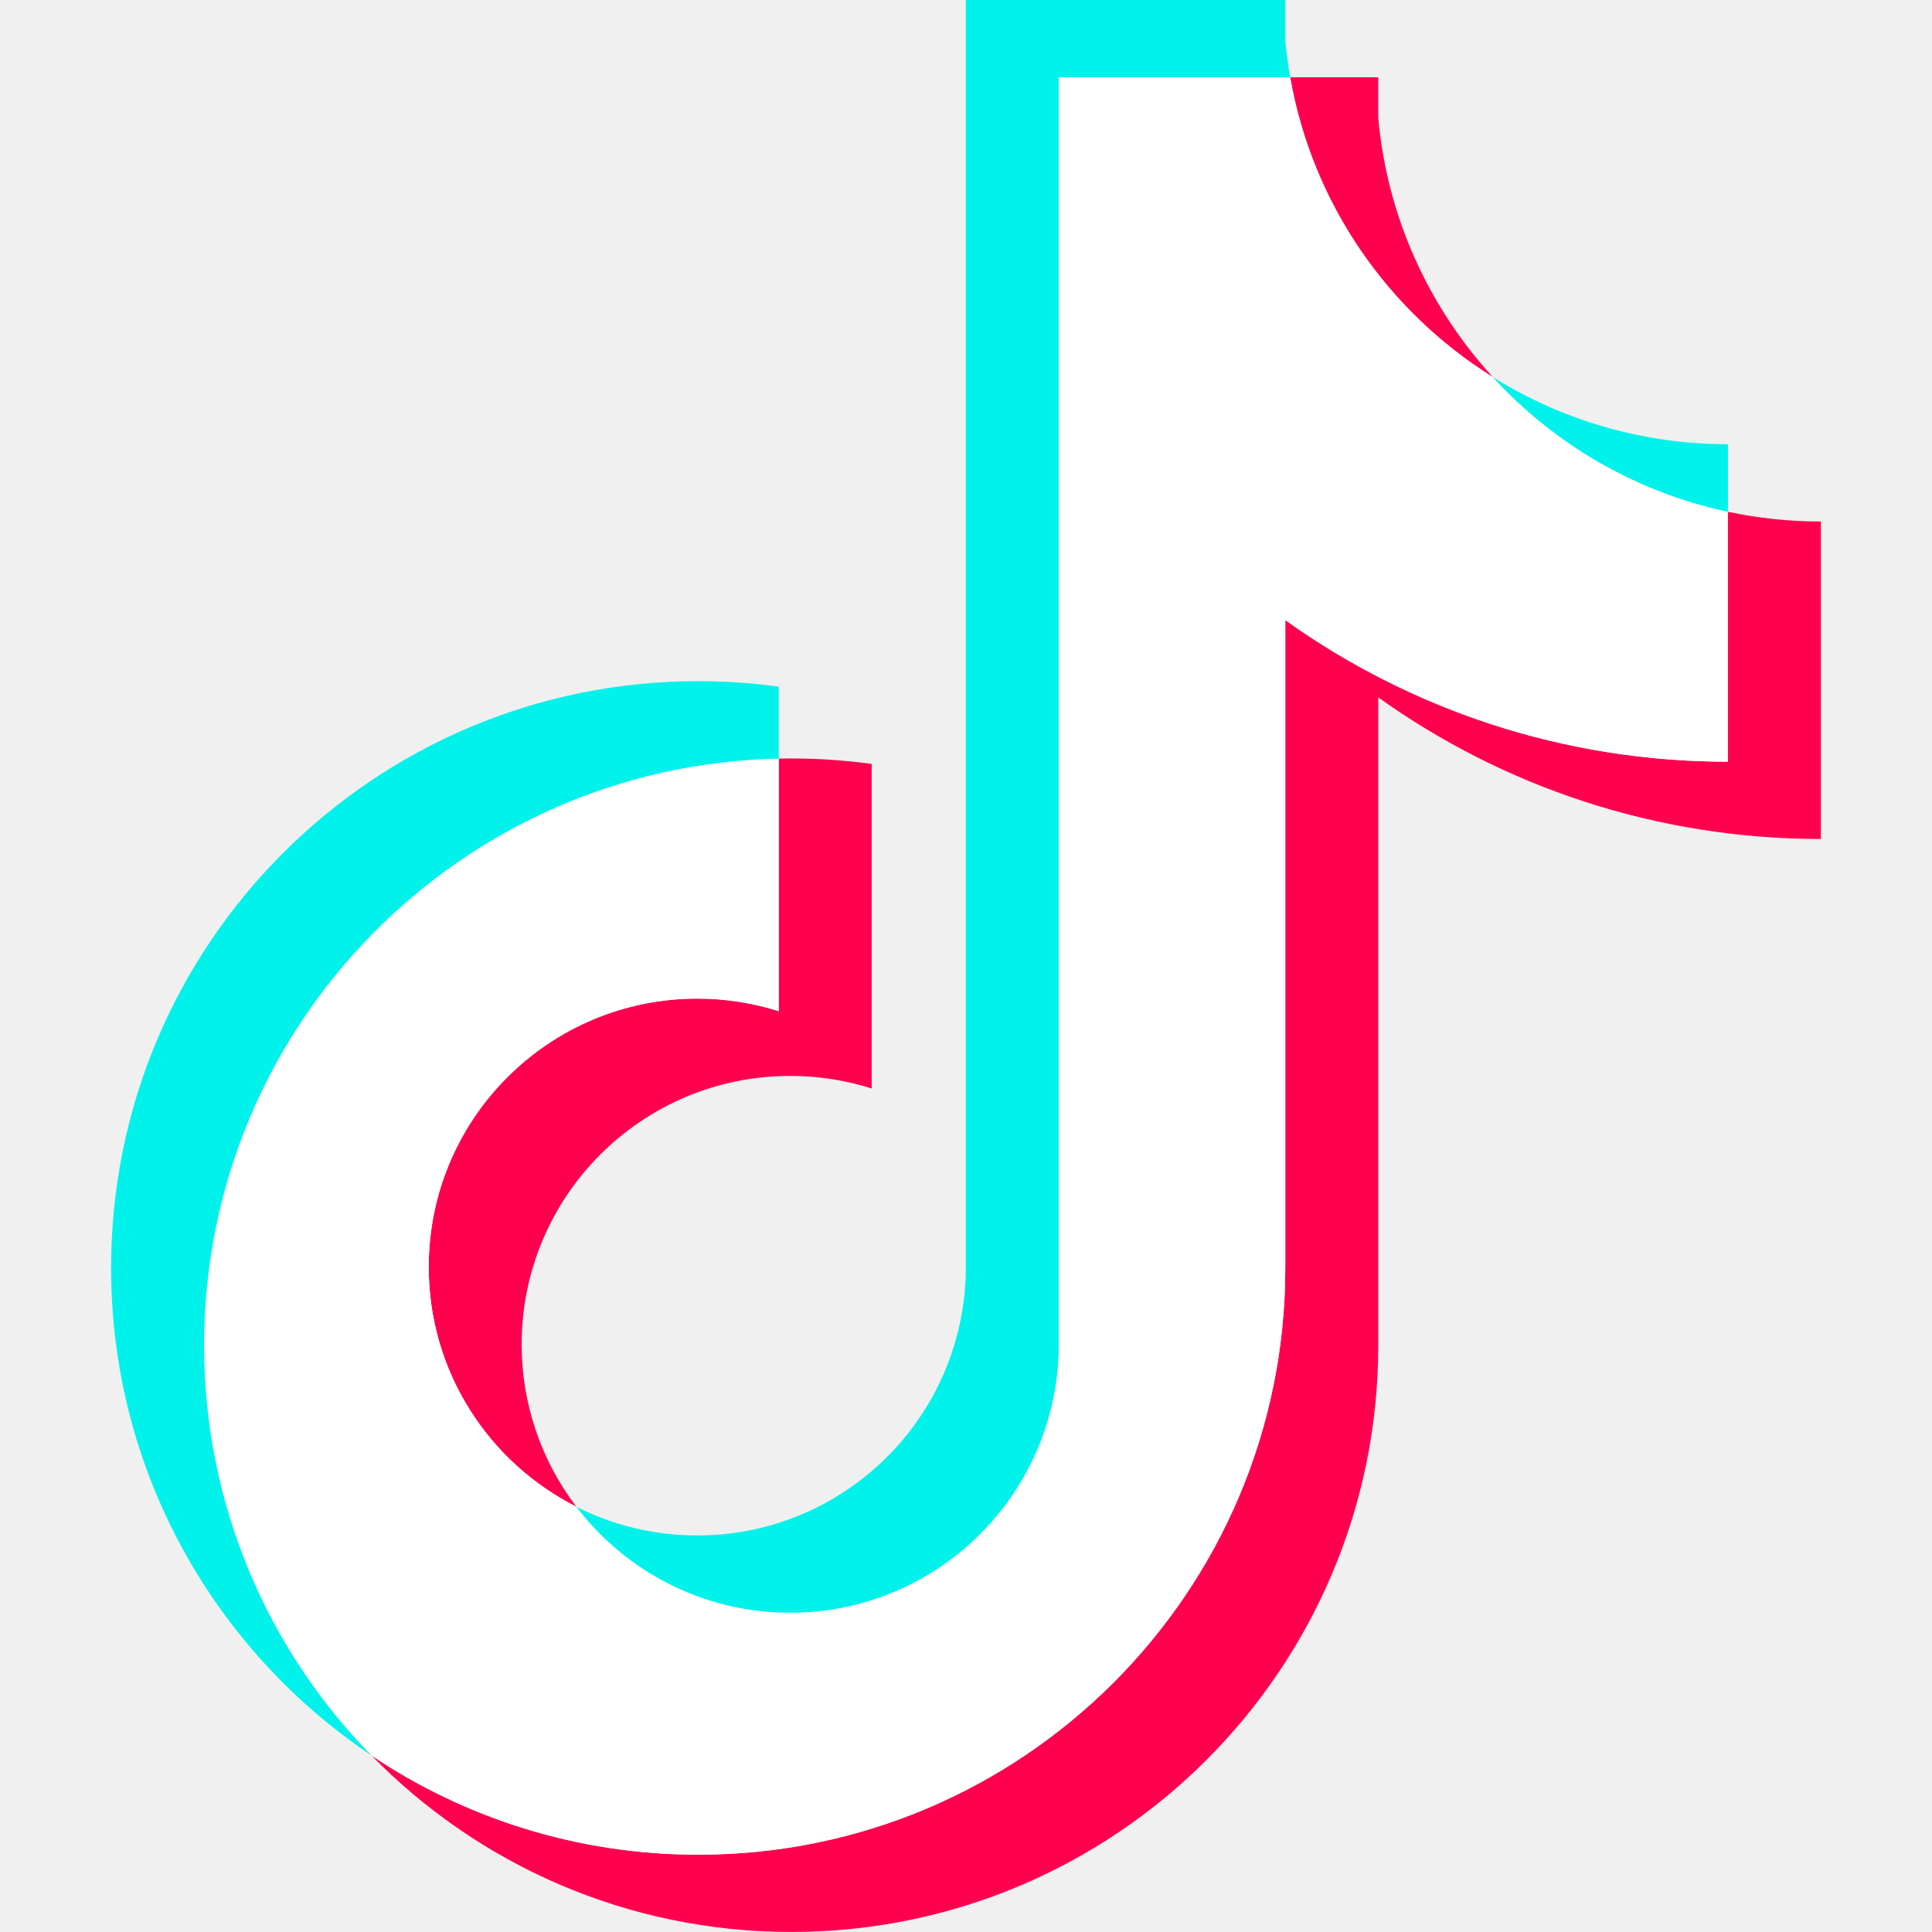
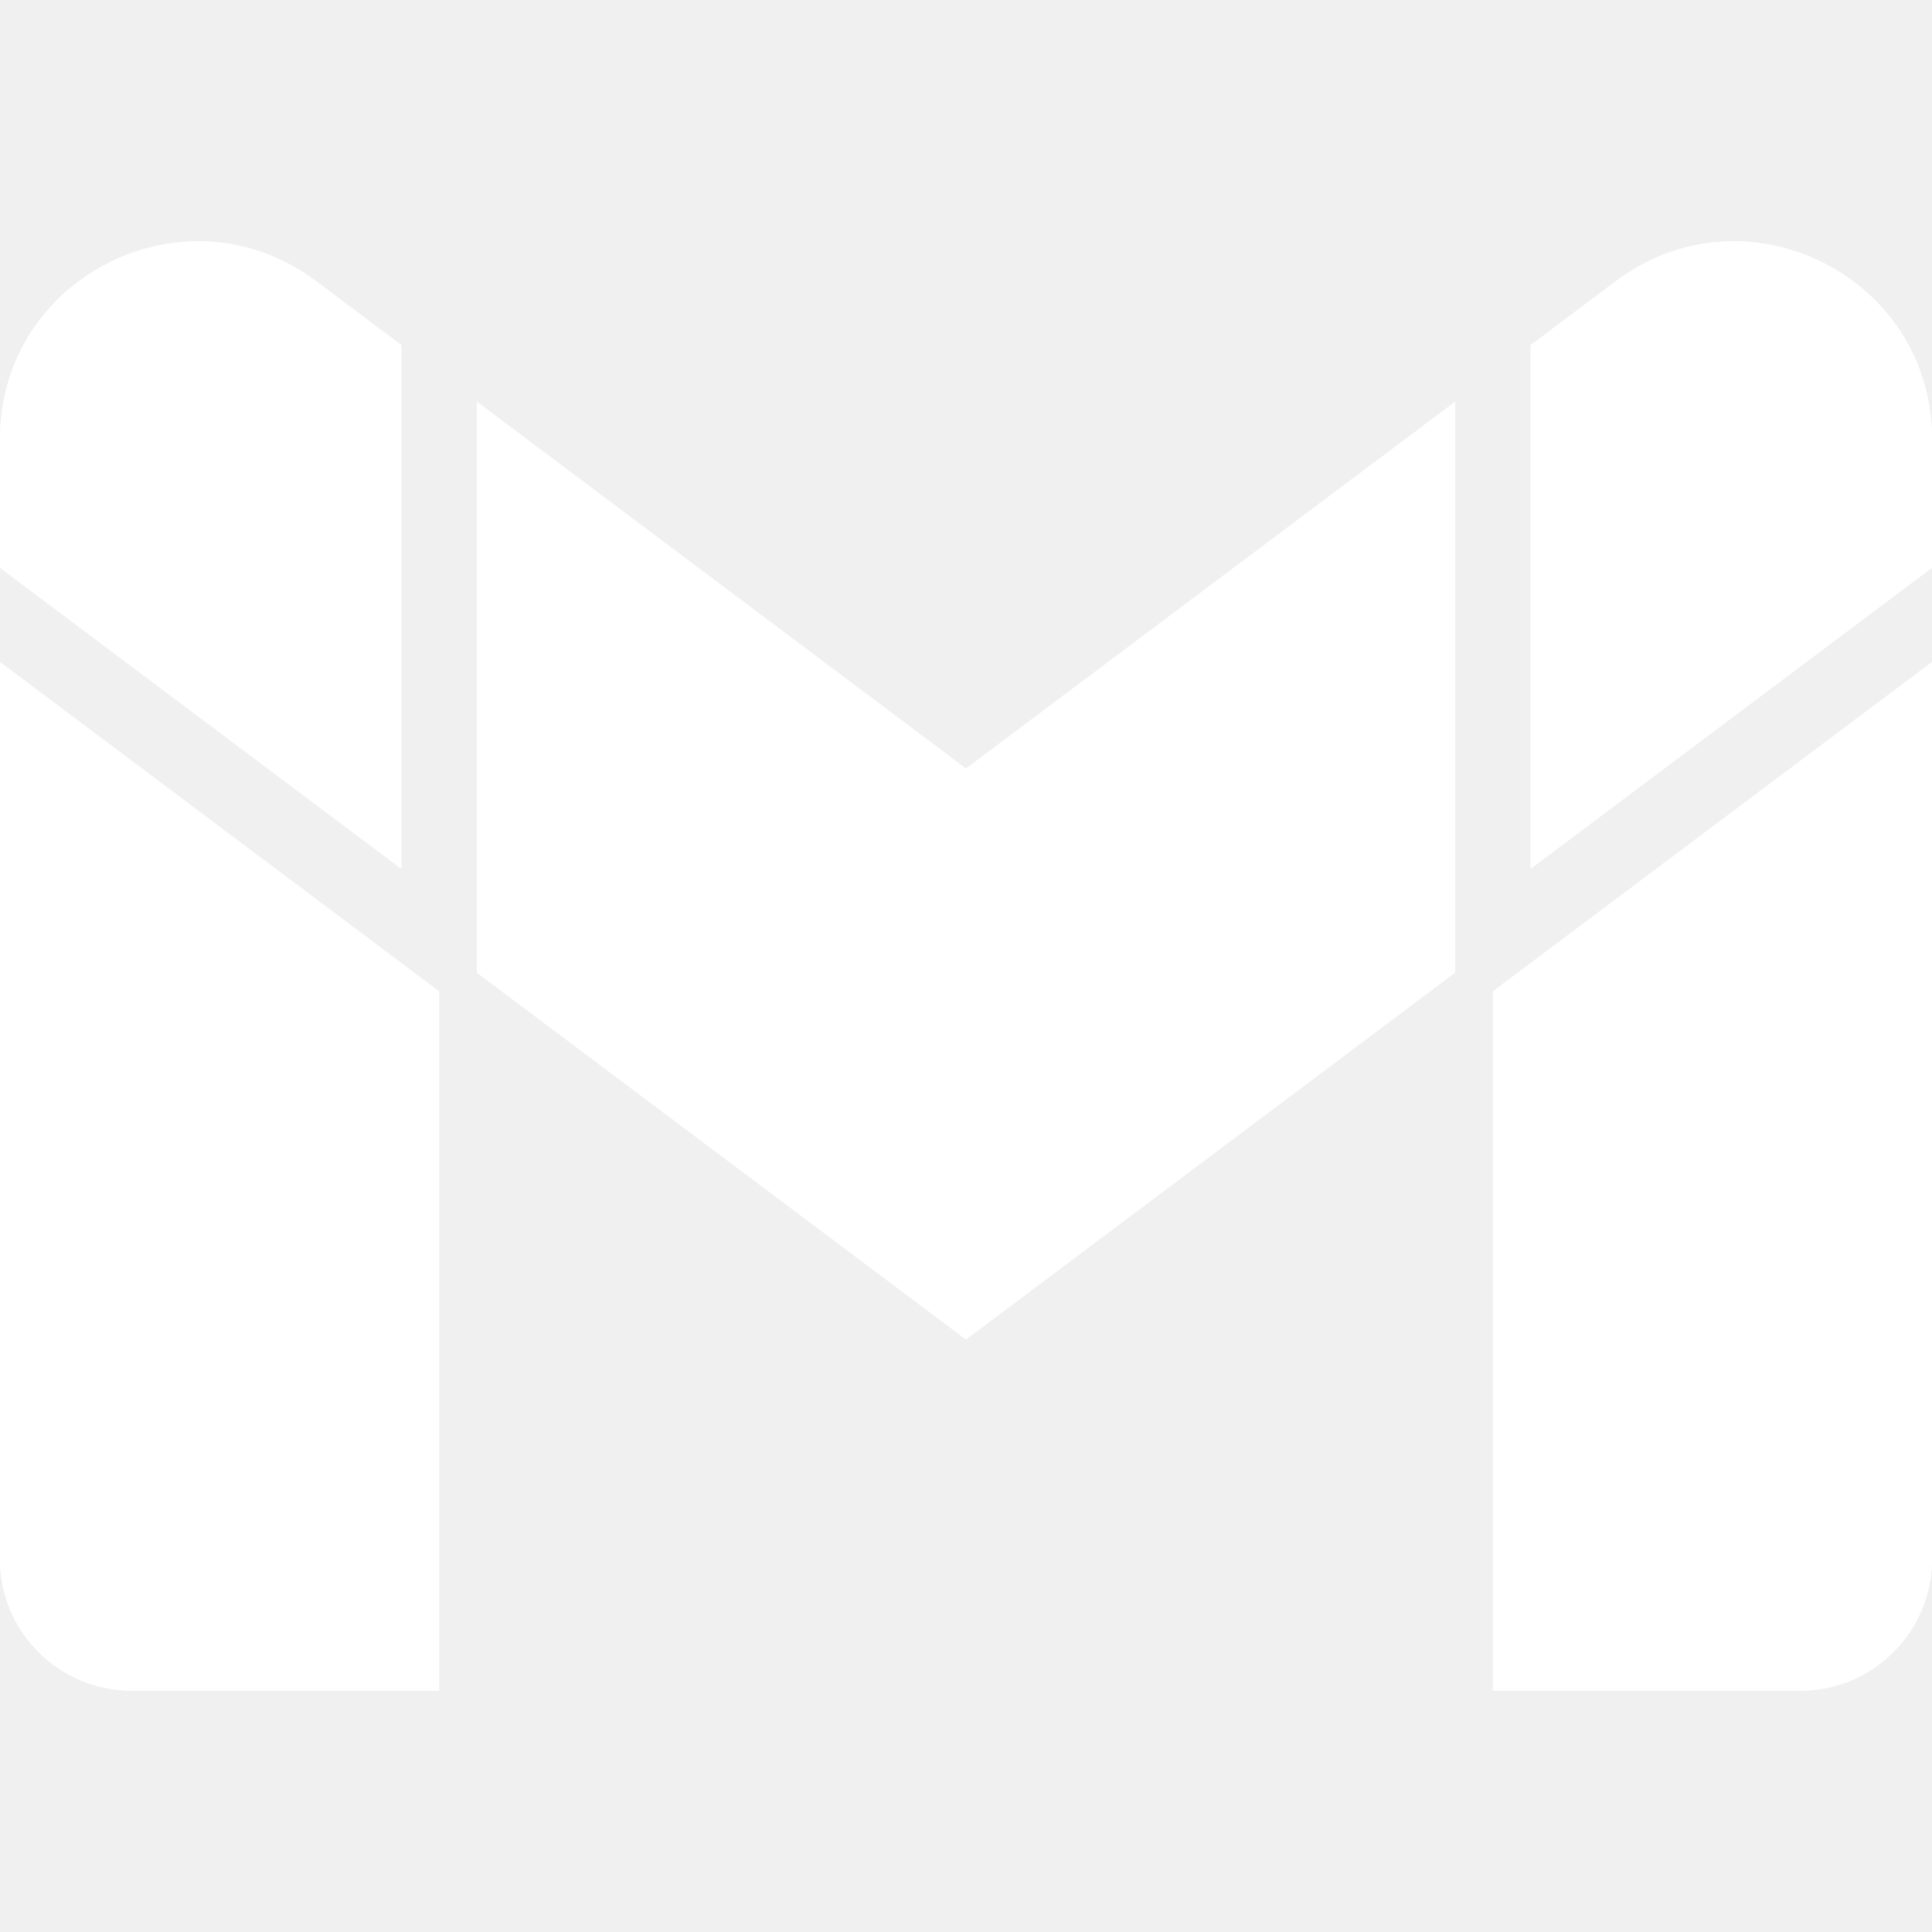
- <svg xmlns="http://www.w3.org/2000/svg" id="uuid-a00c71dc-44c0-4a94-9257-a436ed1f434a" viewBox="0 0 512 512">
-   <path d="m365.25,184.82c33.06,23.62,73.56,37.52,117.3,37.52v-84.13c-8.28,0-16.53-.86-24.63-2.58v66.22c-43.74,0-84.23-13.9-117.3-37.52v171.68c0,85.88-69.66,155.5-155.58,155.5-32.06,0-61.86-9.69-86.61-26.3,28.25,28.87,67.65,46.78,111.24,46.78,85.93,0,155.59-69.62,155.59-155.5v-171.68h0Zm30.39-84.87c-16.9-18.45-27.99-42.29-30.39-68.65v-10.82h-23.34c5.88,33.5,25.92,62.12,53.73,79.47h0Zm-242.87,299.37c-9.44-12.37-14.54-27.5-14.52-43.06,0-39.28,31.86-71.13,71.17-71.13,7.33,0,14.61,1.12,21.59,3.33v-86.01c-8.16-1.12-16.39-1.59-24.62-1.42v66.94c-6.99-2.21-14.27-3.34-21.6-3.33-39.31,0-71.17,31.84-71.17,71.13,0,27.78,15.93,51.83,39.15,63.54Z" style="fill:#ff004f; stroke-width:0px;" />
-   <path d="m340.61,164.34c33.07,23.62,73.56,37.52,117.3,37.52v-66.22c-24.41-5.2-46.03-17.95-62.28-35.69-27.82-17.35-47.86-45.97-53.73-79.47h-61.32v336.01c-.14,39.17-31.95,70.89-71.17,70.89-23.11,0-43.65-11.01-56.65-28.07-23.22-11.71-39.15-35.77-39.15-63.54,0-39.28,31.86-71.13,71.17-71.13,7.53,0,14.79,1.17,21.6,3.33v-66.94c-84.41,1.74-152.3,70.68-152.3,155.46,0,42.32,16.91,80.69,44.34,108.72,24.75,16.61,54.55,26.3,86.61,26.3,85.92,0,155.58-69.62,155.58-155.5v-171.68h0Z" style="fill:#fff; stroke-width:0px;" />
-   <path d="m457.91,135.63v-17.91c-22.02.03-43.6-6.13-62.28-17.78,16.53,18.09,38.31,30.57,62.28,35.69Zm-116.01-115.15c-.56-3.2-.99-6.42-1.29-9.66V0h-84.66v336.02c-.14,39.17-31.94,70.89-71.17,70.89-11.52,0-22.39-2.73-32.02-7.59,13,17.06,33.54,28.07,56.65,28.07,39.22,0,71.03-31.71,71.17-70.89V20.48h61.32Zm-135.52,180.55v-19.06c-7.07-.97-14.21-1.45-21.35-1.45-85.93,0-155.59,69.62-155.59,155.49,0,53.84,27.38,101.29,68.98,129.2-27.44-28.03-44.34-66.4-44.34-108.72,0-84.78,67.89-153.72,152.3-155.46Z" style="fill:#00f2ea; stroke-width:0px;" />
+ <svg xmlns="http://www.w3.org/2000/svg" id="uuid-7510a9b0-08df-42fe-839b-88016ebac7d5" viewBox="0 0 512 512">
+   <polygon points="385.64 106.46 385.64 257.73 256 354.96 126.36 257.73 126.36 106.46 256 203.69 385.64 106.46" style="fill:#fff; stroke-width:0px;" />
+   <polygon points="385.64 106.46 385.64 257.73 256 354.96 126.36 257.73 126.36 106.46 256 203.69 385.64 106.46" style="fill:#fff; stroke-width:0px;" />
+   <path d="m106.36,91.46v138.77L0,150.46v-34.05c0-43.17,49.22-67.78,83.78-41.89l22.58,16.94Z" style="fill:#fff; stroke-width:0px;" />
+   <path d="m106.36,91.46v138.77L0,150.46v-34.05c0-43.17,49.22-67.78,83.78-41.89l22.58,16.94Z" style="fill:#fff; stroke-width:0px;" />
+   <path d="m116.36,262.73v185.32H34.91c-19.26,0-34.91-15.59-34.91-34.91v-237.68l106.36,79.77,10,7.5Z" style="fill:#fff; stroke-width:0px;" />
+   <path d="m116.36,262.73v185.32H34.91c-19.26,0-34.91-15.59-34.91-34.91v-237.68l106.36,79.77,10,7.5Z" style="fill:#fff; stroke-width:0px;" />
+   <path d="m512,116.41v34.05l-106.36,79.77V91.46l22.58-16.94c34.5-25.89,83.78-1.28,83.78,41.89Z" style="fill:#fff; stroke-width:0px;" />
+   <path d="m512,116.41v34.05l-106.36,79.77V91.46l22.58-16.94c34.5-25.89,83.78-1.28,83.78,41.89Z" style="fill:#fff; stroke-width:0px;" />
+   <path d="m405.64,255.23l106.36-79.77v237.68c0,19.26-15.59,34.91-34.91,34.91h-81.45v-185.32l10-7.5Z" style="fill:#fff; stroke-width:0px;" />
+   <path d="m512,175.46v237.68c0,19.26-15.59,34.91-34.91,34.91h-81.45v-185.32l10-7.5,106.36-79.77Z" style="fill:#fff; stroke-width:0px;" />
</svg>
